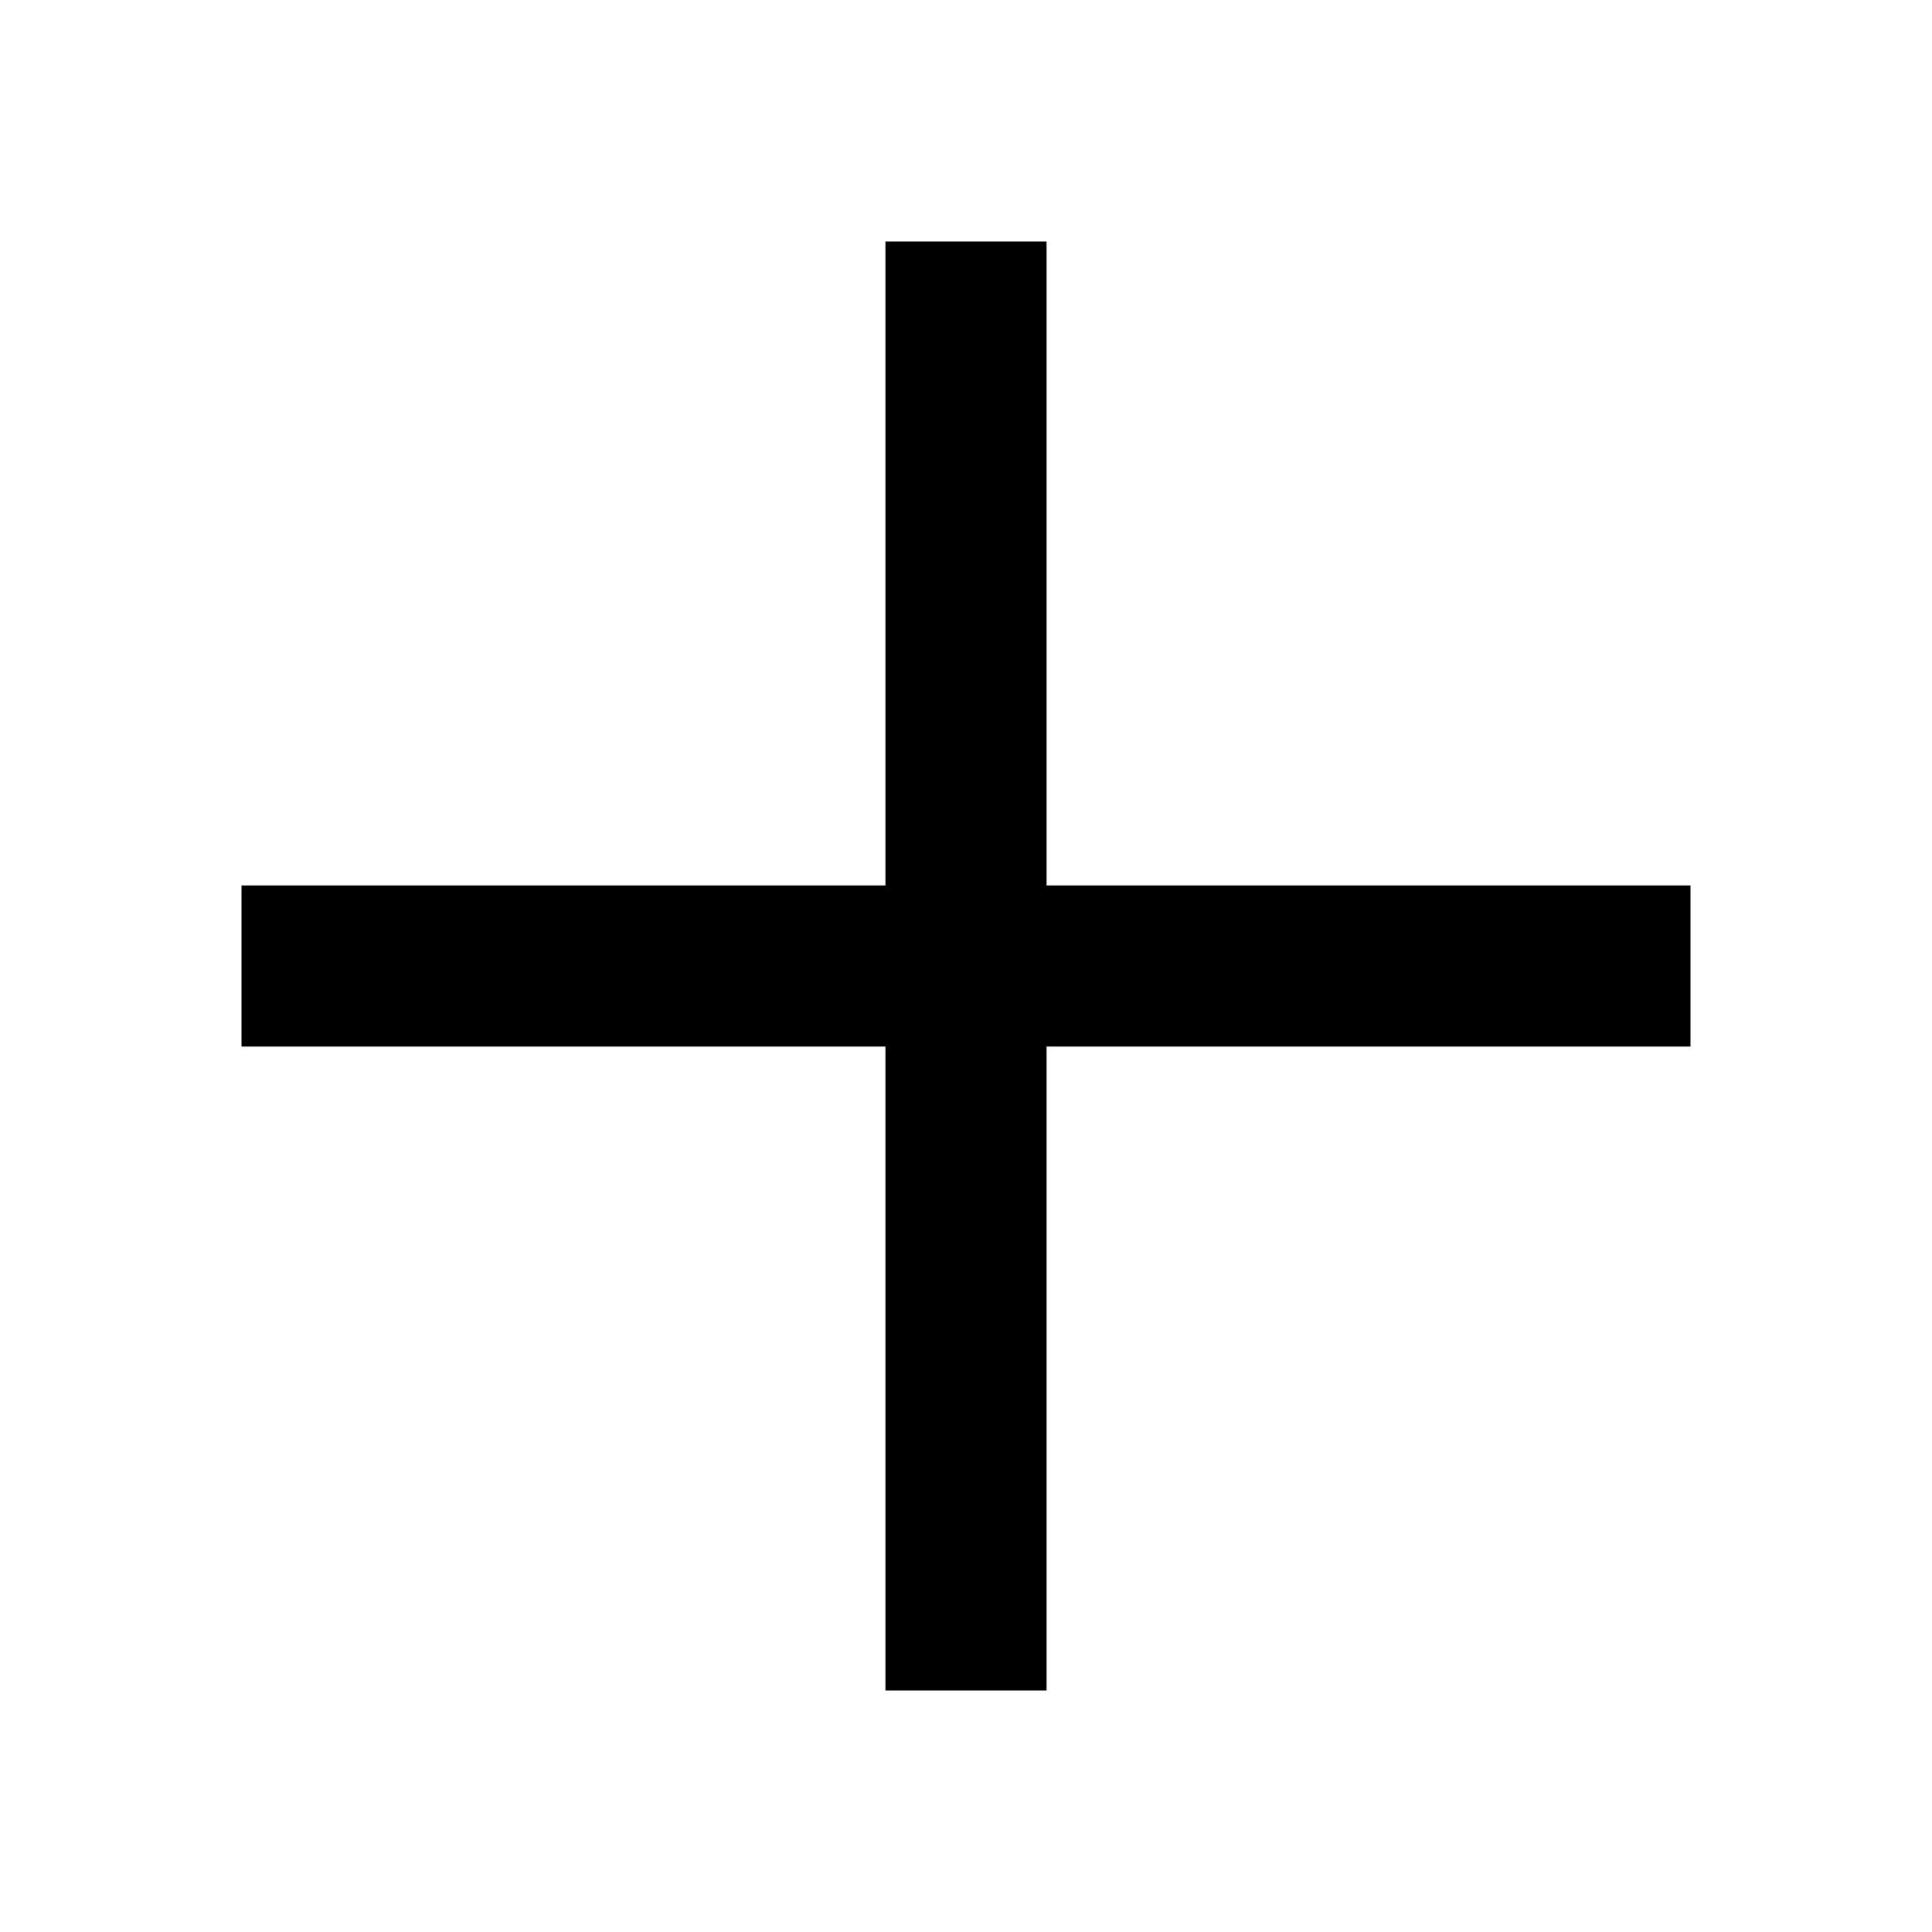
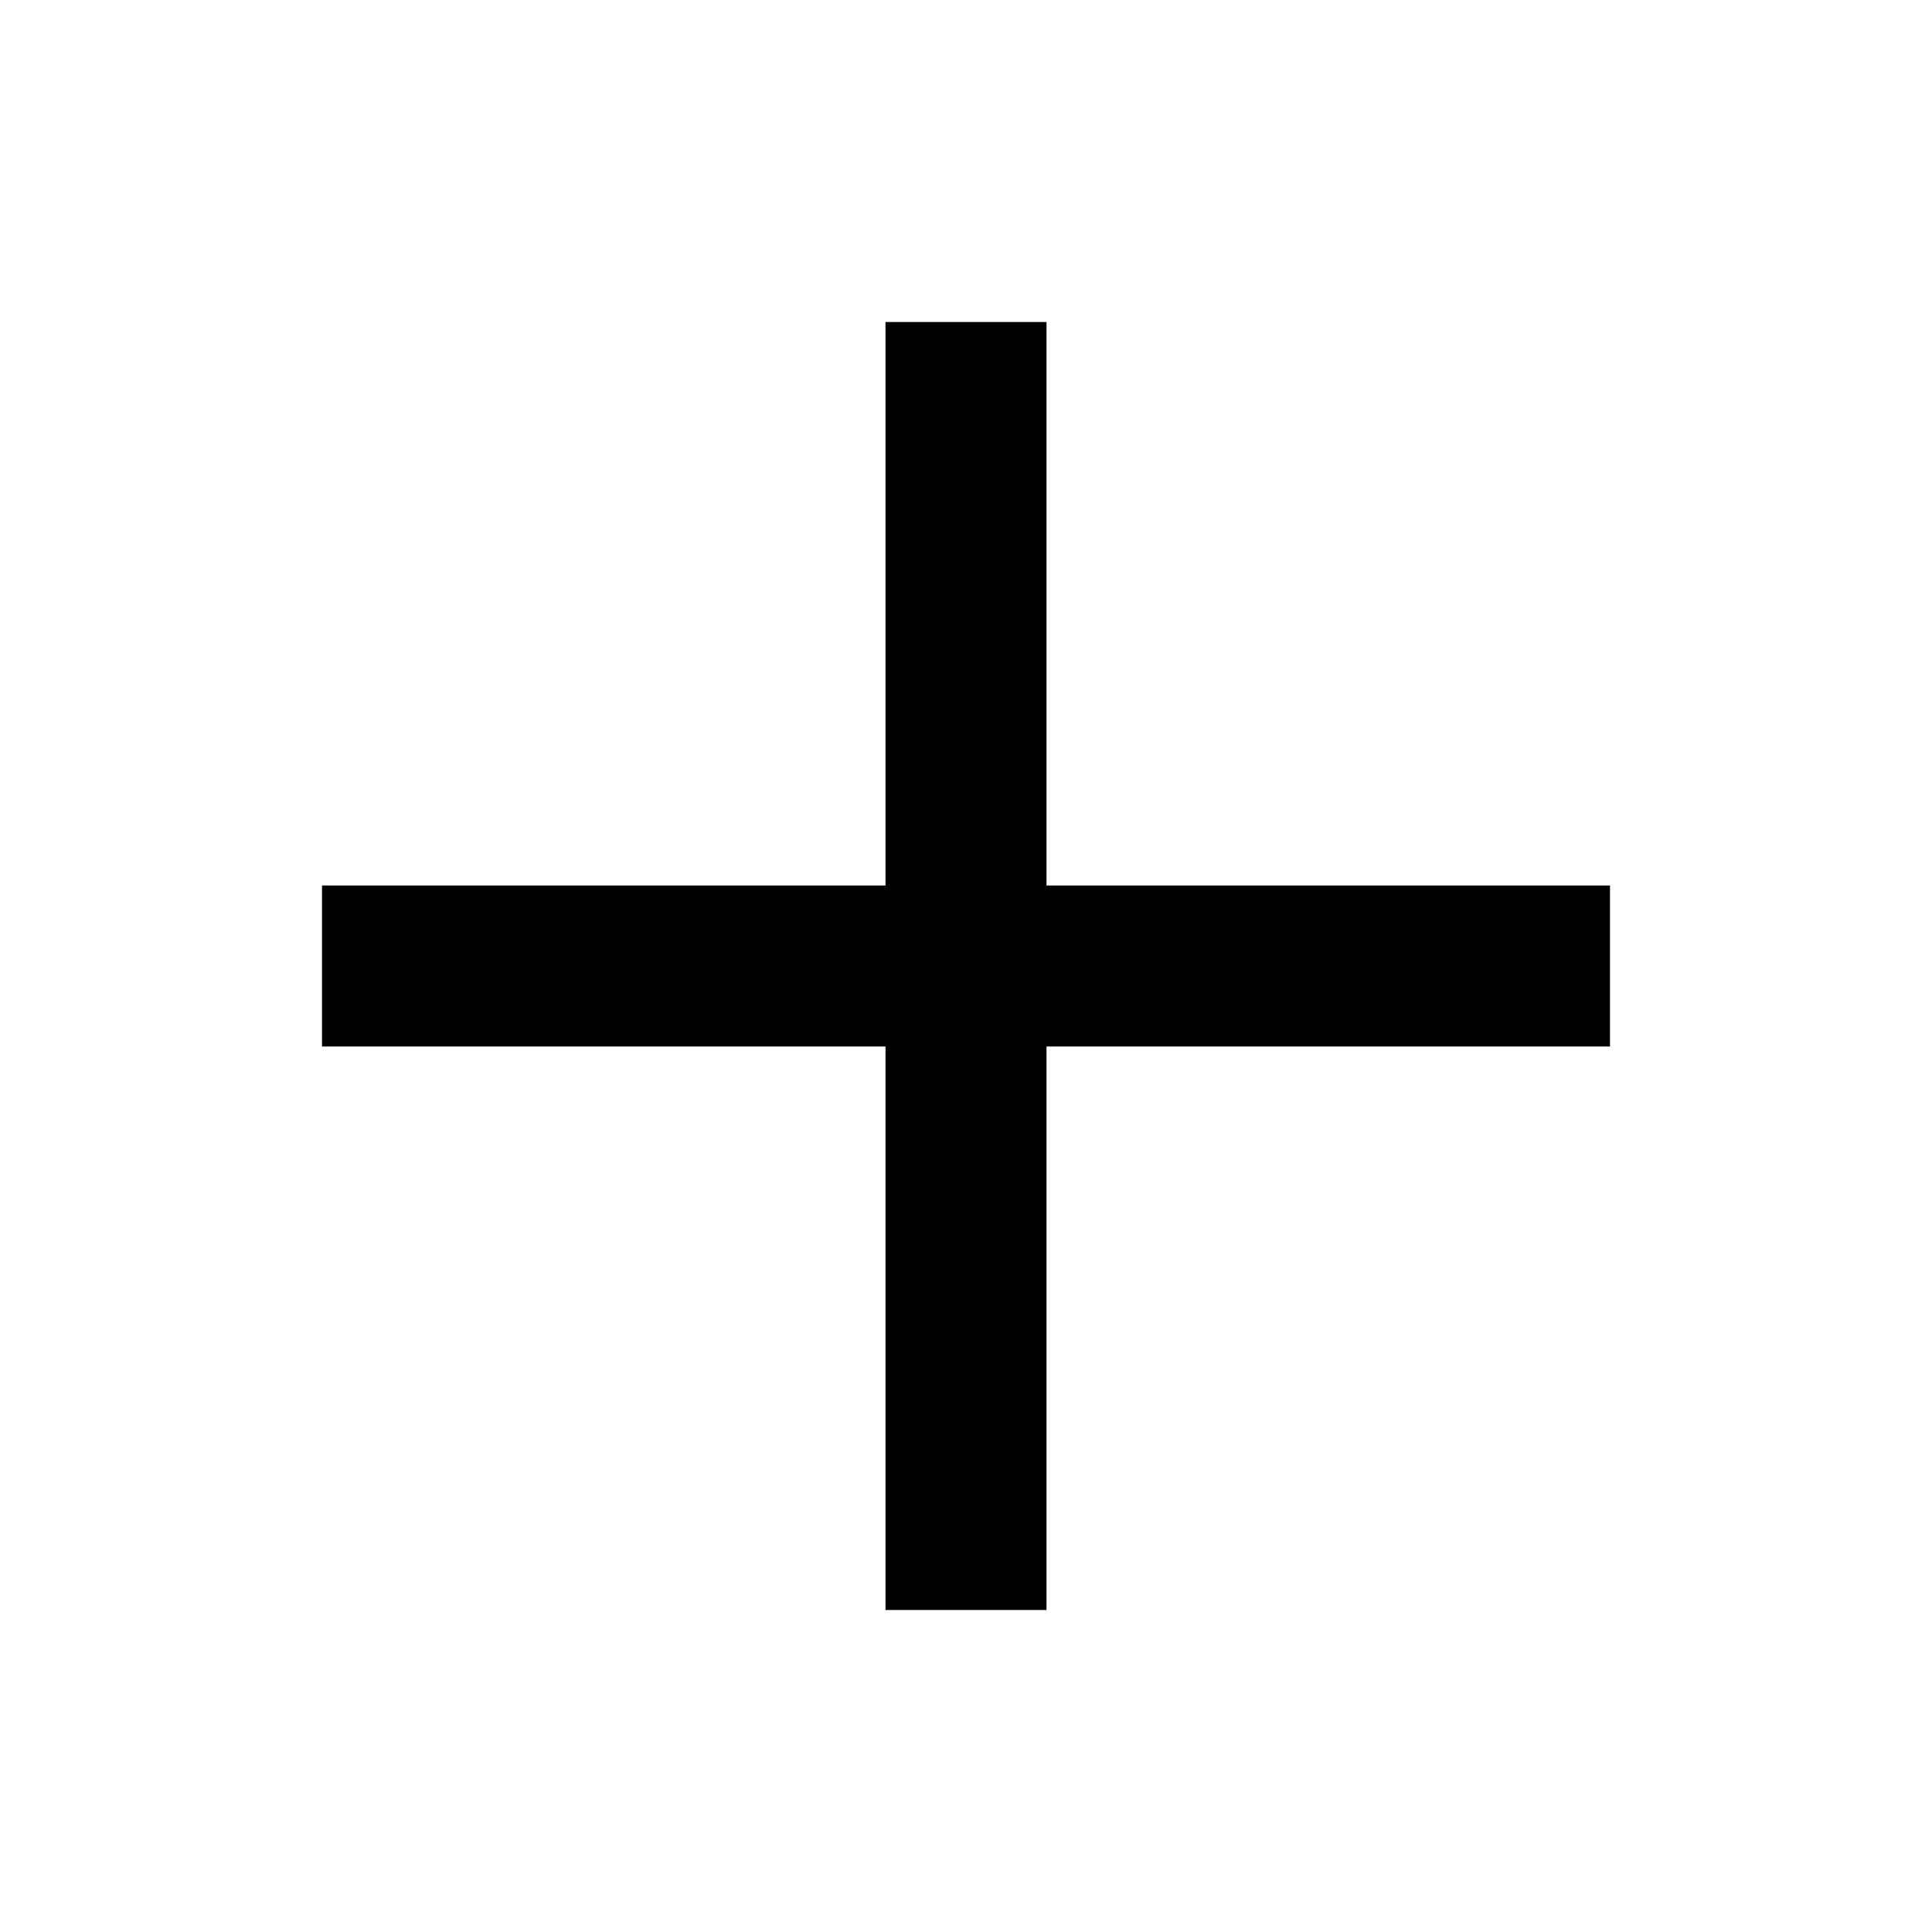
<svg xmlns="http://www.w3.org/2000/svg" width="12" height="12" viewBox="0 0 12 12" fill="none">
-   <path d="M 6 2 L 6 10 M 2 6 L 10 6" stroke="currentColor" stroke-width="1" stroke-linecap="square" />
+   <path d="M10 5.5V6.5H2V5.5H10Z" fill="currentColor" />
+   <path d="M6.5 10H5.5L5.5 2L6.5 2L6.5 10Z" fill="currentColor" />
</svg>
